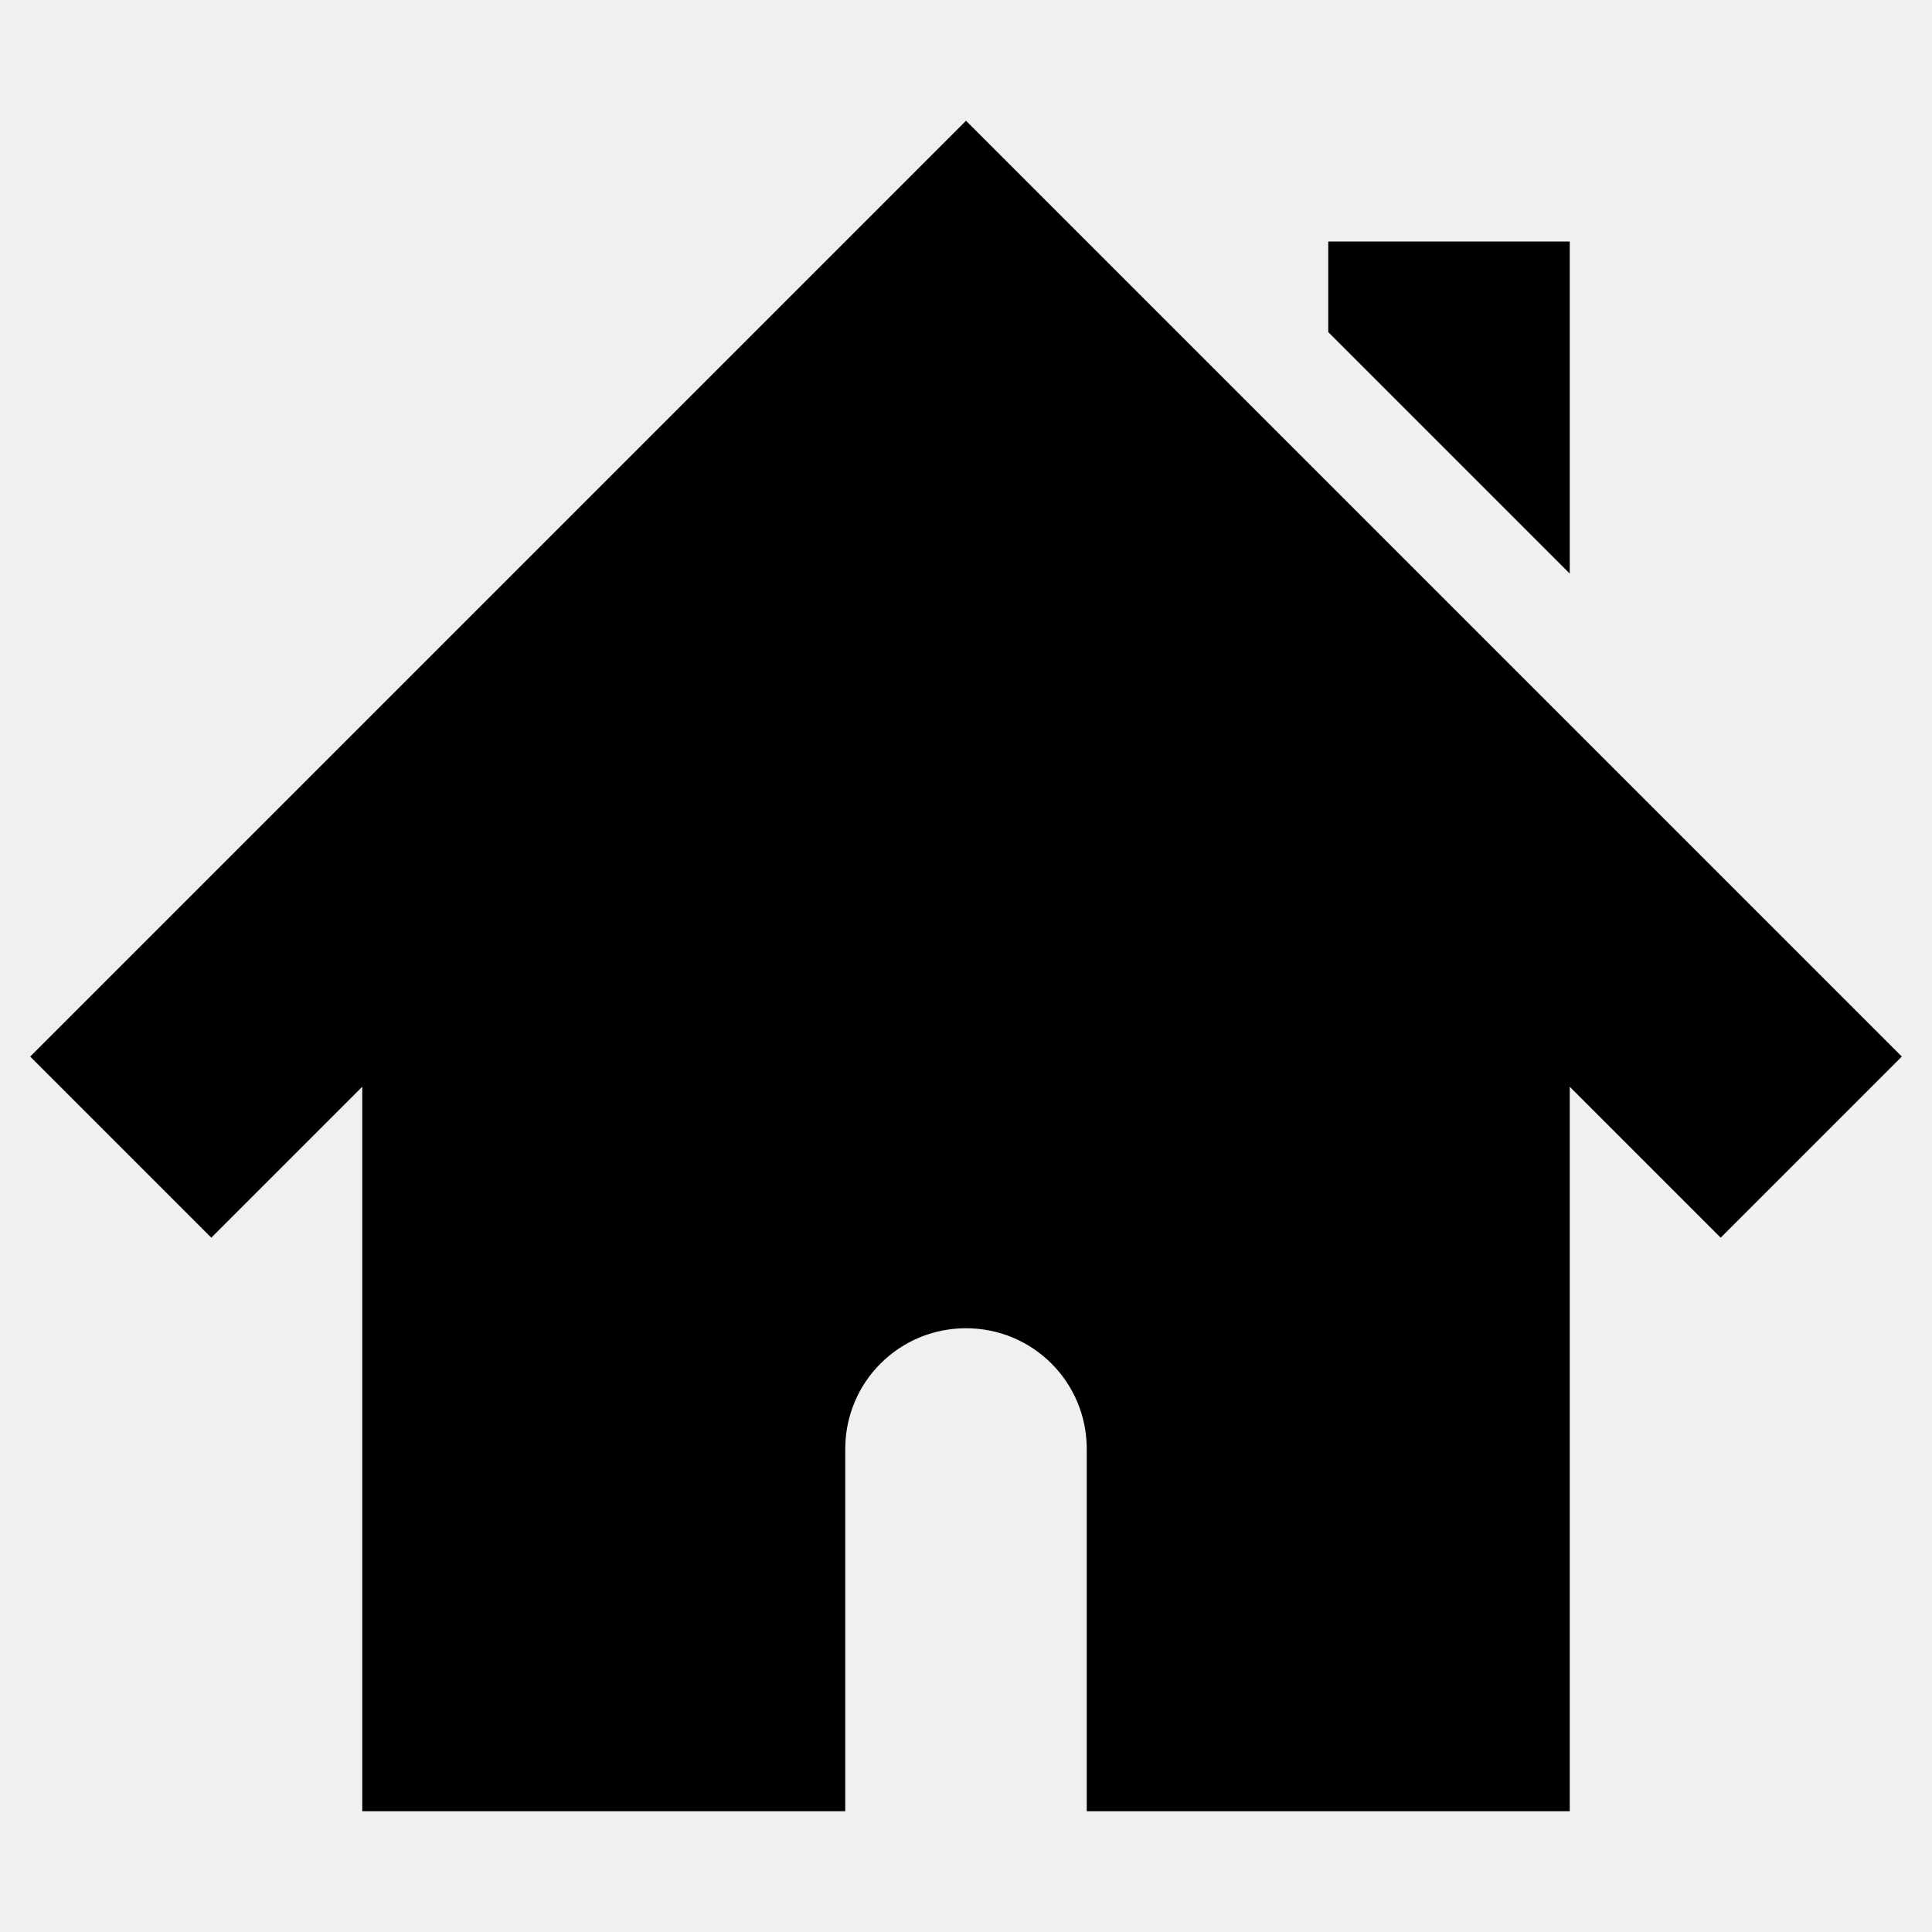
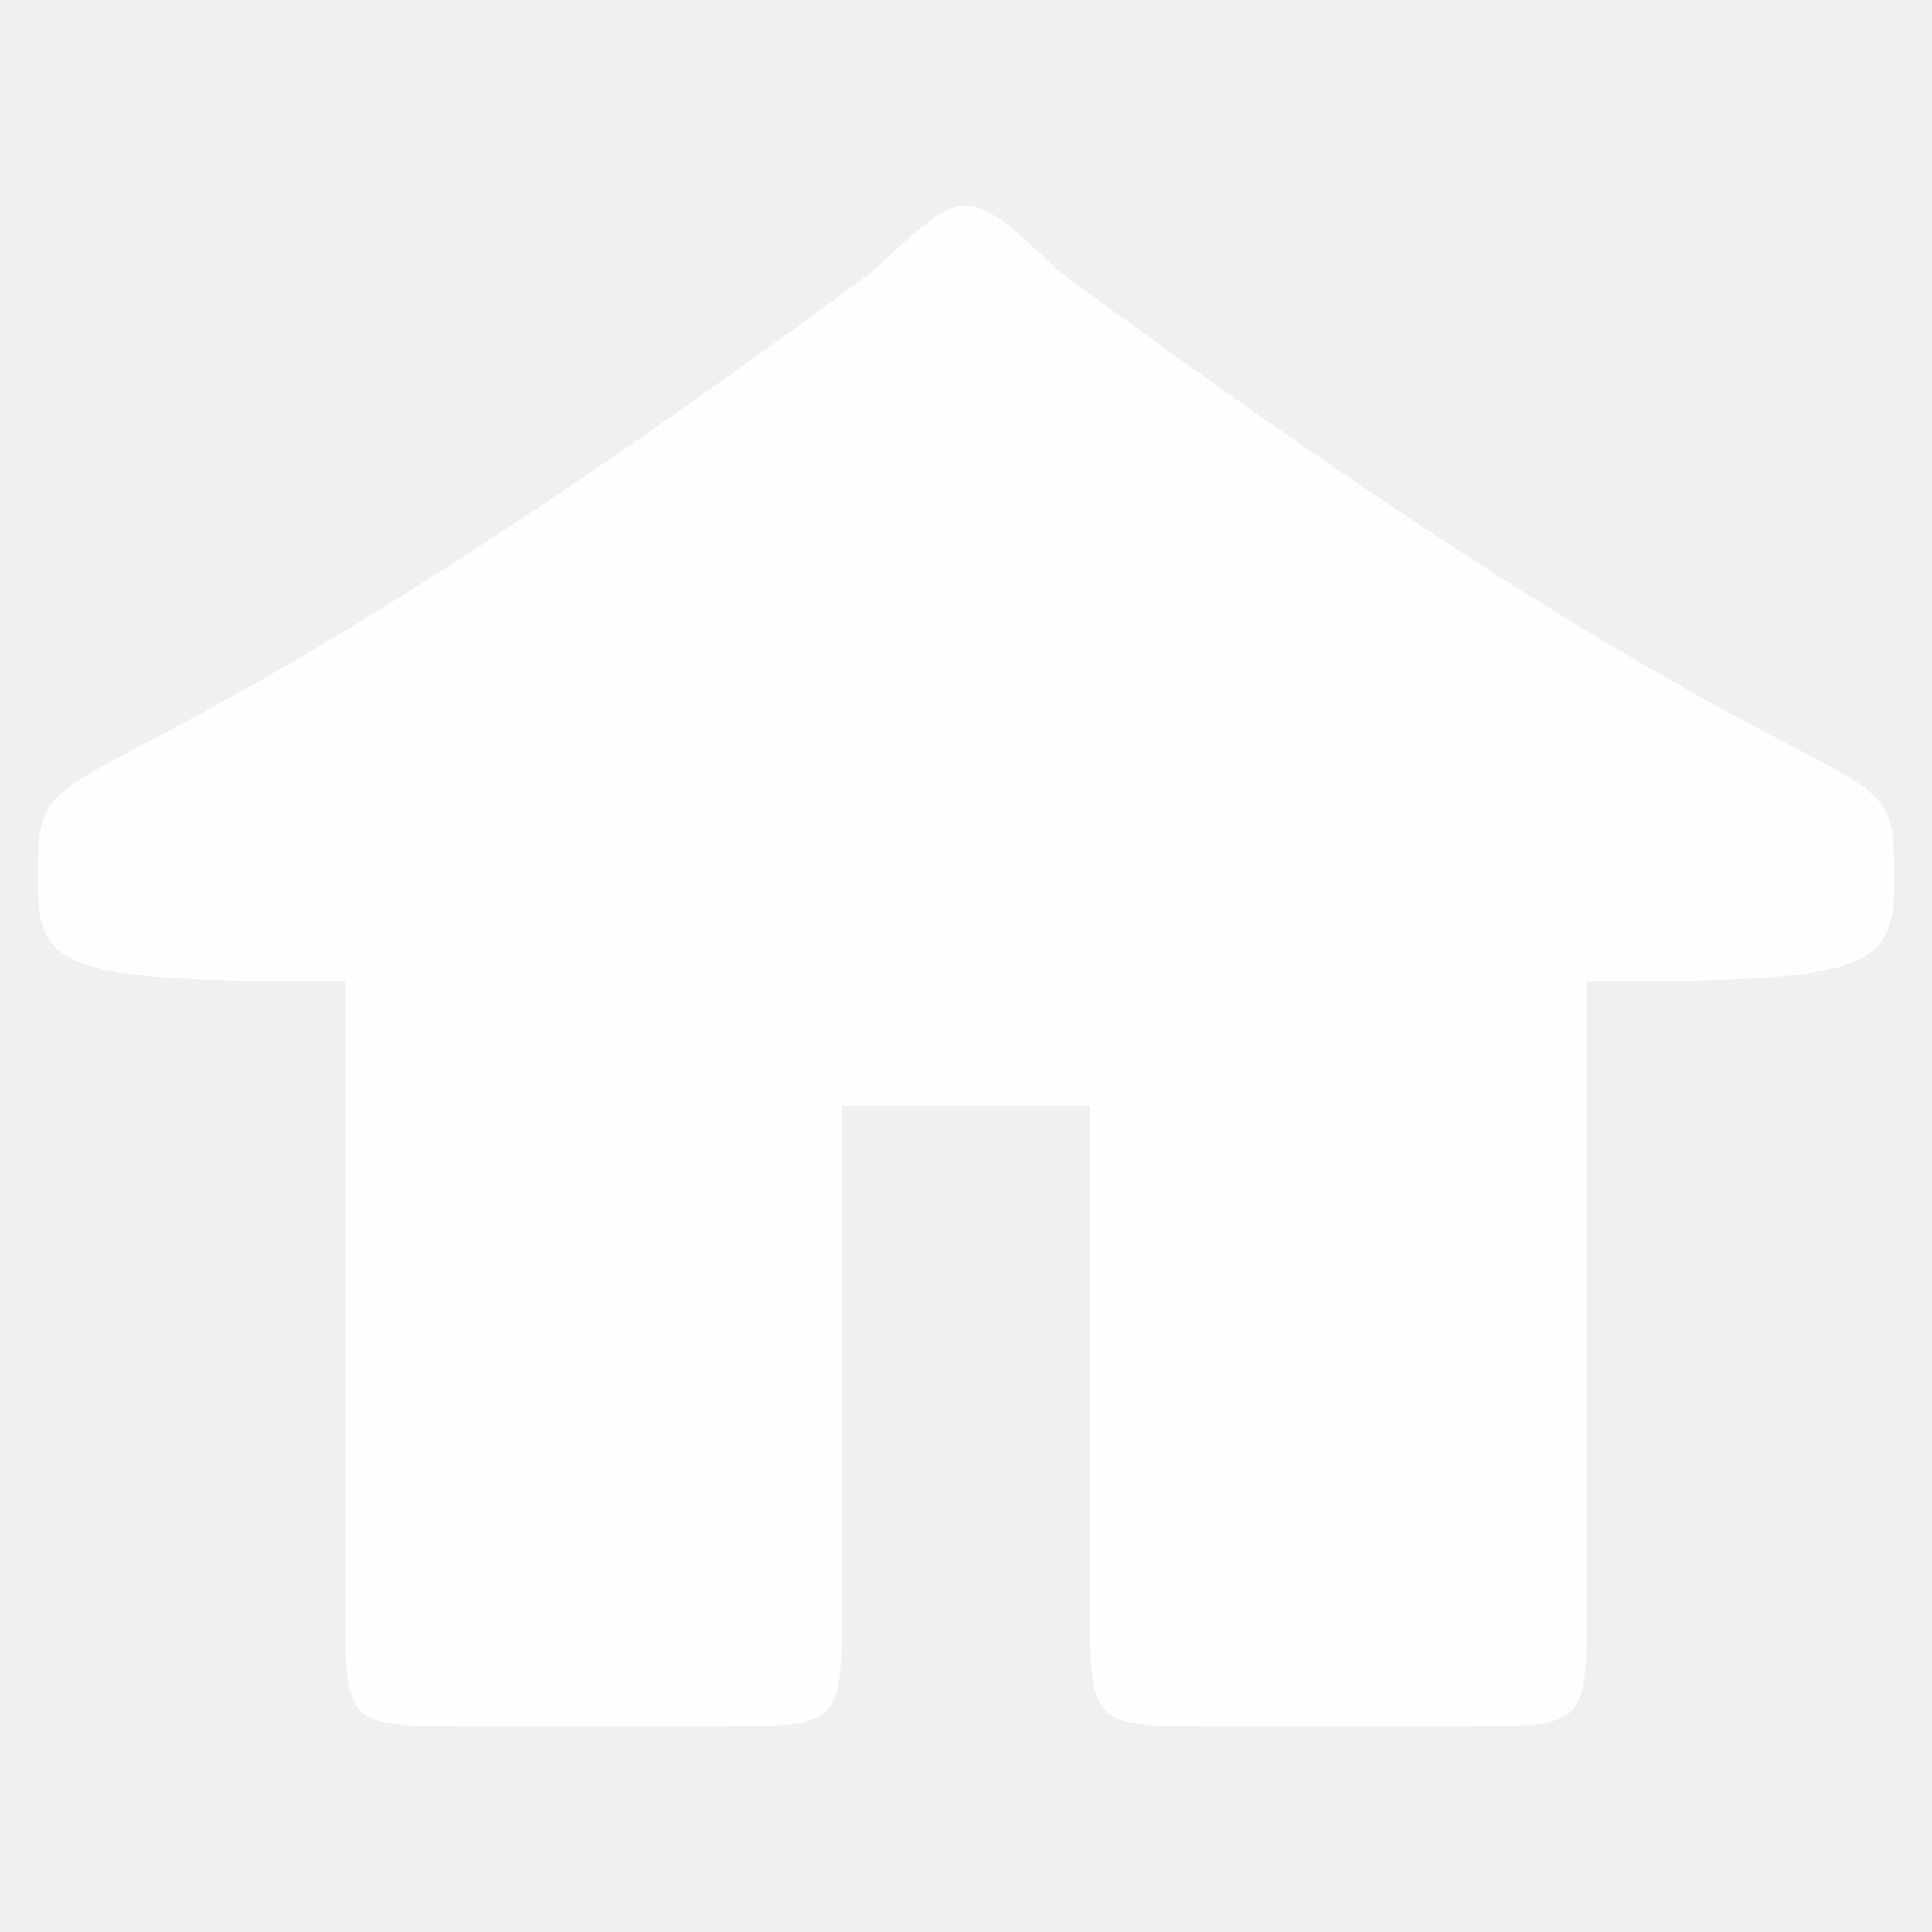
- <svg xmlns="http://www.w3.org/2000/svg" version="1.1" width="16" height="16" id="svg3814">
-   <defs id="defs3816" />
-   <style id="current-color-scheme" type="text/css">.ColorScheme-Text { color:#4d4d4d; }</style>
-   <path d="M 8,1 0.25,8.75 1.75,10.25 3,9 l 0,6 4,0 0,-3 c 0,-0.554 0.446,-1 1,-1 0.554,0 1,0.446 1,1 l 0,3 4,0 0,-6 1.25,1.25 1.5,-1.5 L 8,1 z m 3,1 0,0.75 2,2 L 13,2 11,2 z" id="path2998" style="fill:currentColor;fill-opacity:1;stroke:none" />
+ <svg xmlns="http://www.w3.org/2000/svg" width="48" height="48" viewBox="0 0 48 48" version="1.1">
+   <path style="fill:#ffffff;fill-opacity:0.902" d="M 21.693,6.734 C 1.197,21.885 0.938,17.771 0.938,21.946 c 0,2.169 0.723,2.44 7.639,2.44 l 0,15.423 c 0,3.085 0,3.085 3.085,3.085 l 6.169,0 c 3.085,0 3.085,0 3.085,-3.085 l 0,-12.338 c 3.844,0 2.325,0 6.169,0 l 0,12.338 c 0,3.085 0,3.085 3.085,3.085 l 6.169,0 c 3.085,0 3.085,0 3.085,-3.085 l 0,-15.423 c 6.916,0 7.639,-0.271 7.639,-2.44 0,-4.187 -0.169,0.012 -20.755,-15.212 C 24,4.565 24,4.565 21.693,6.734 Z" />
</svg>
